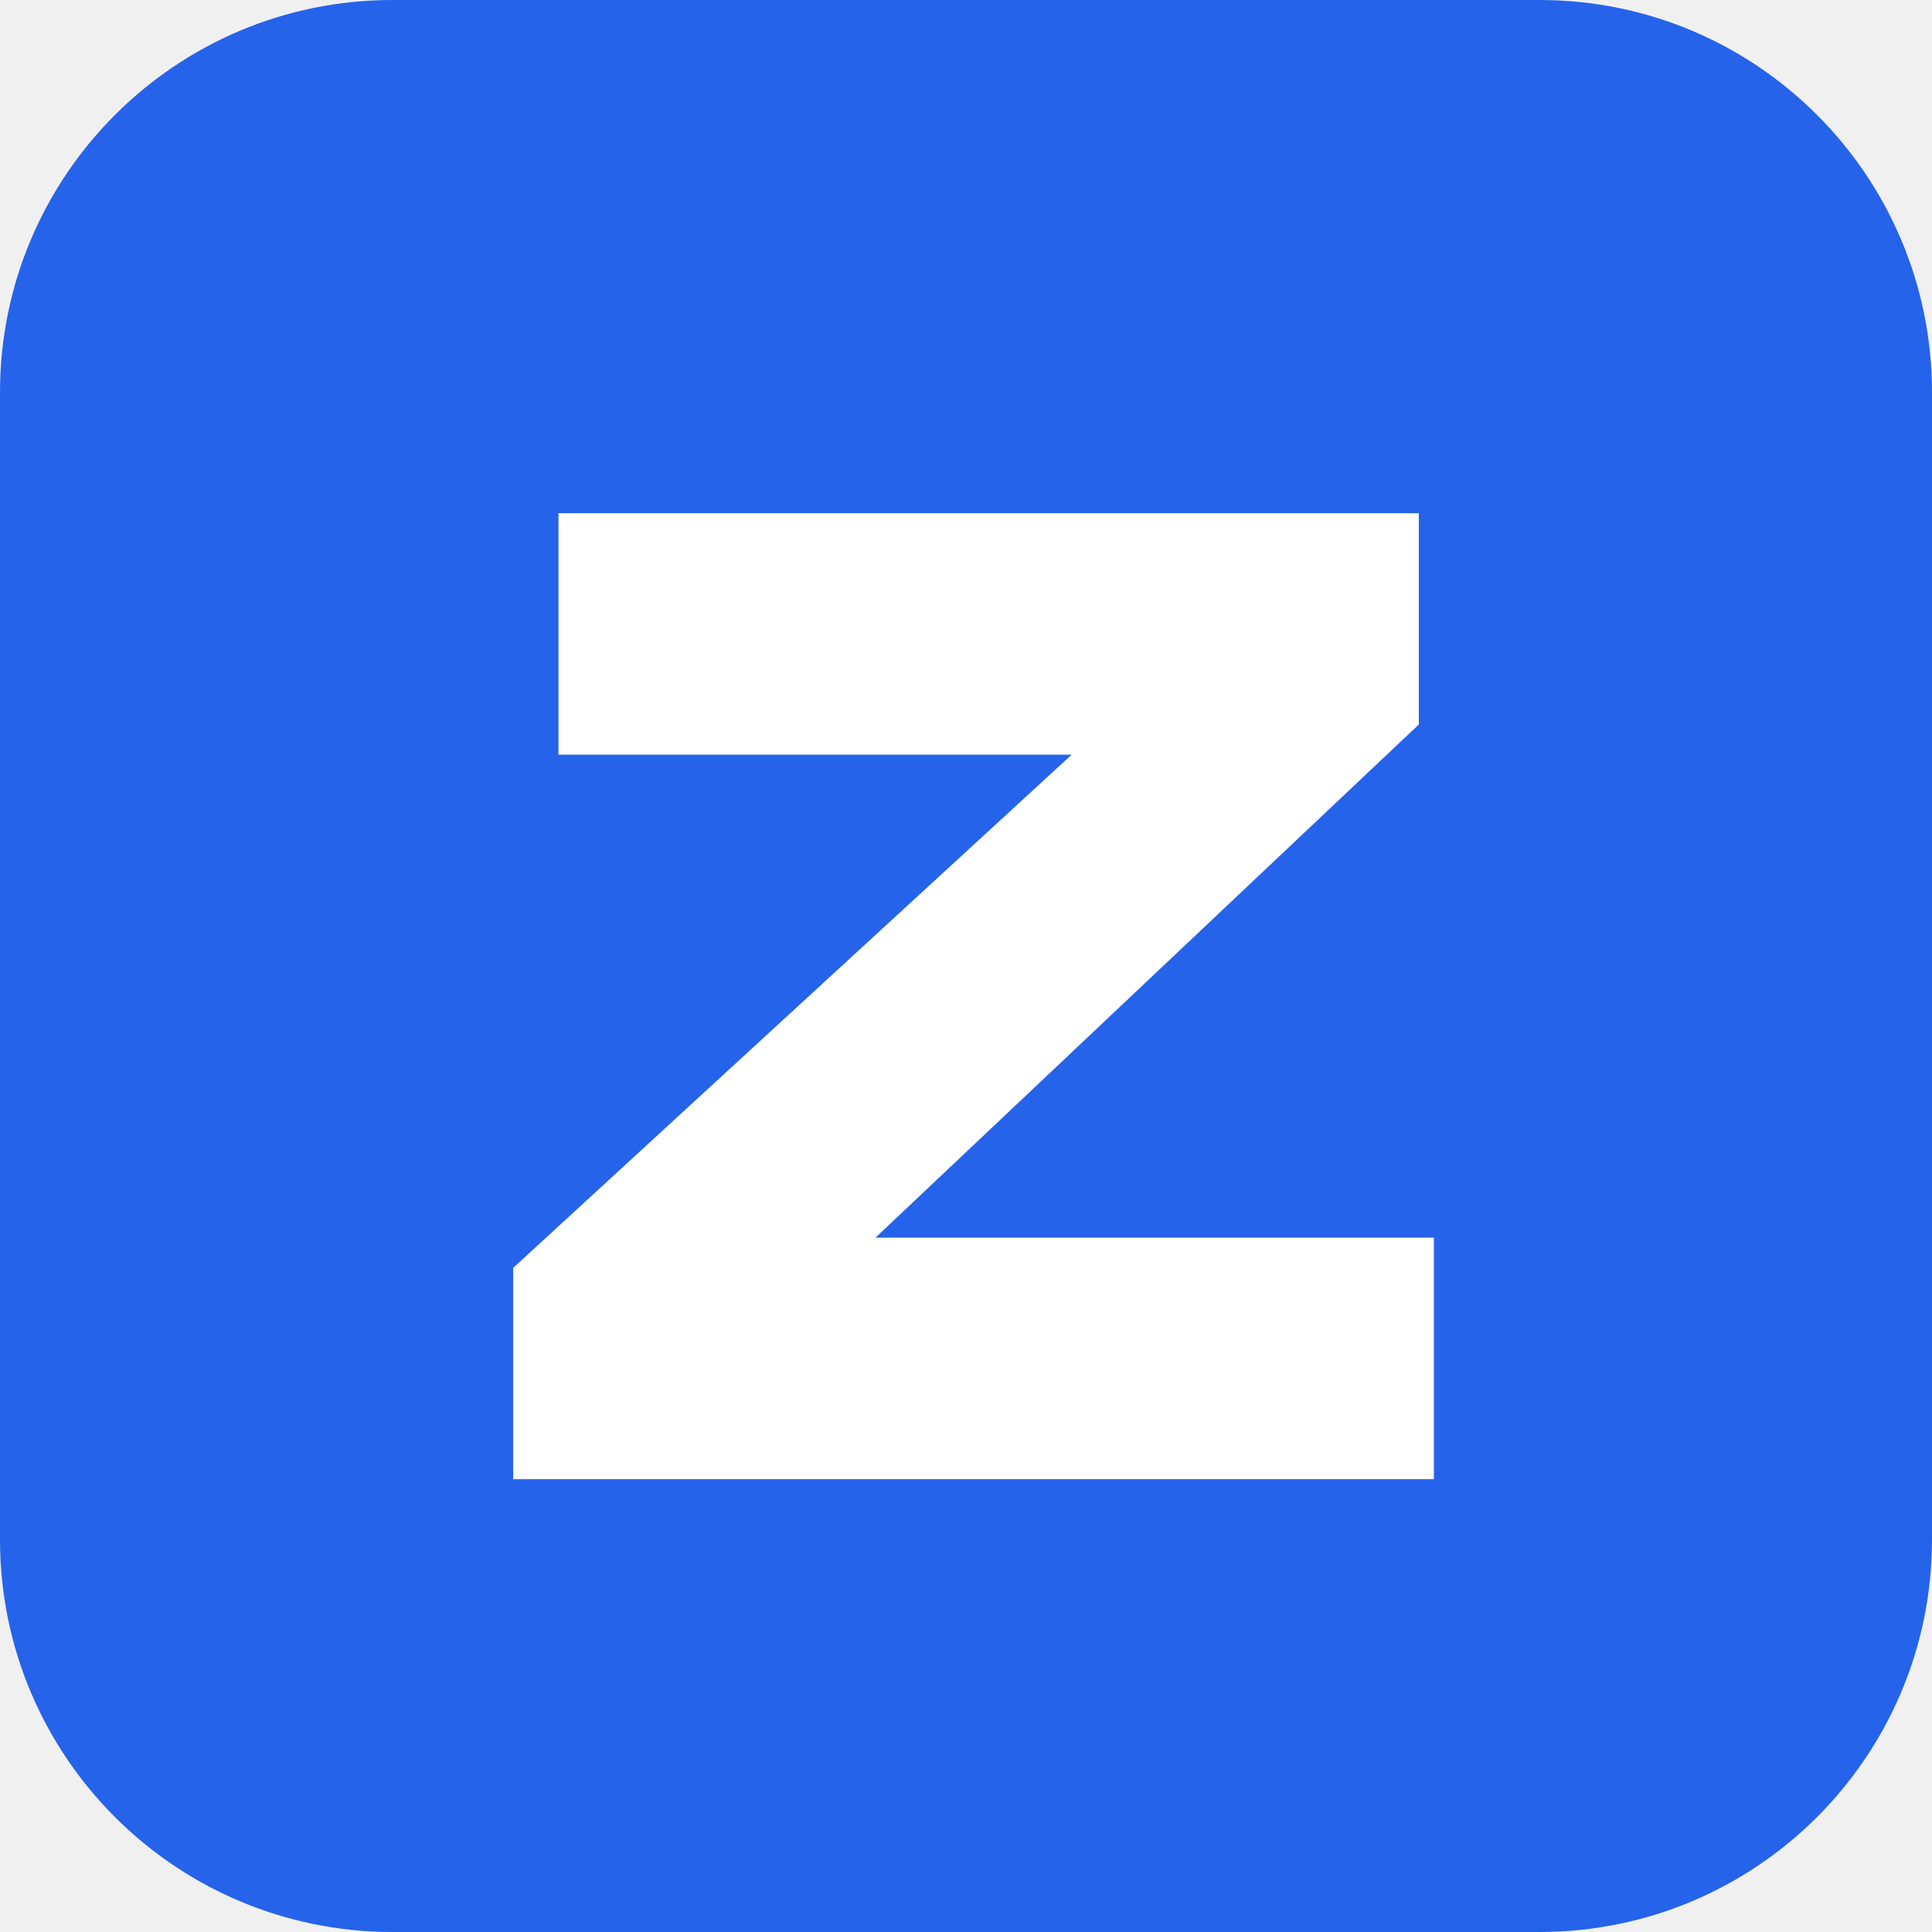
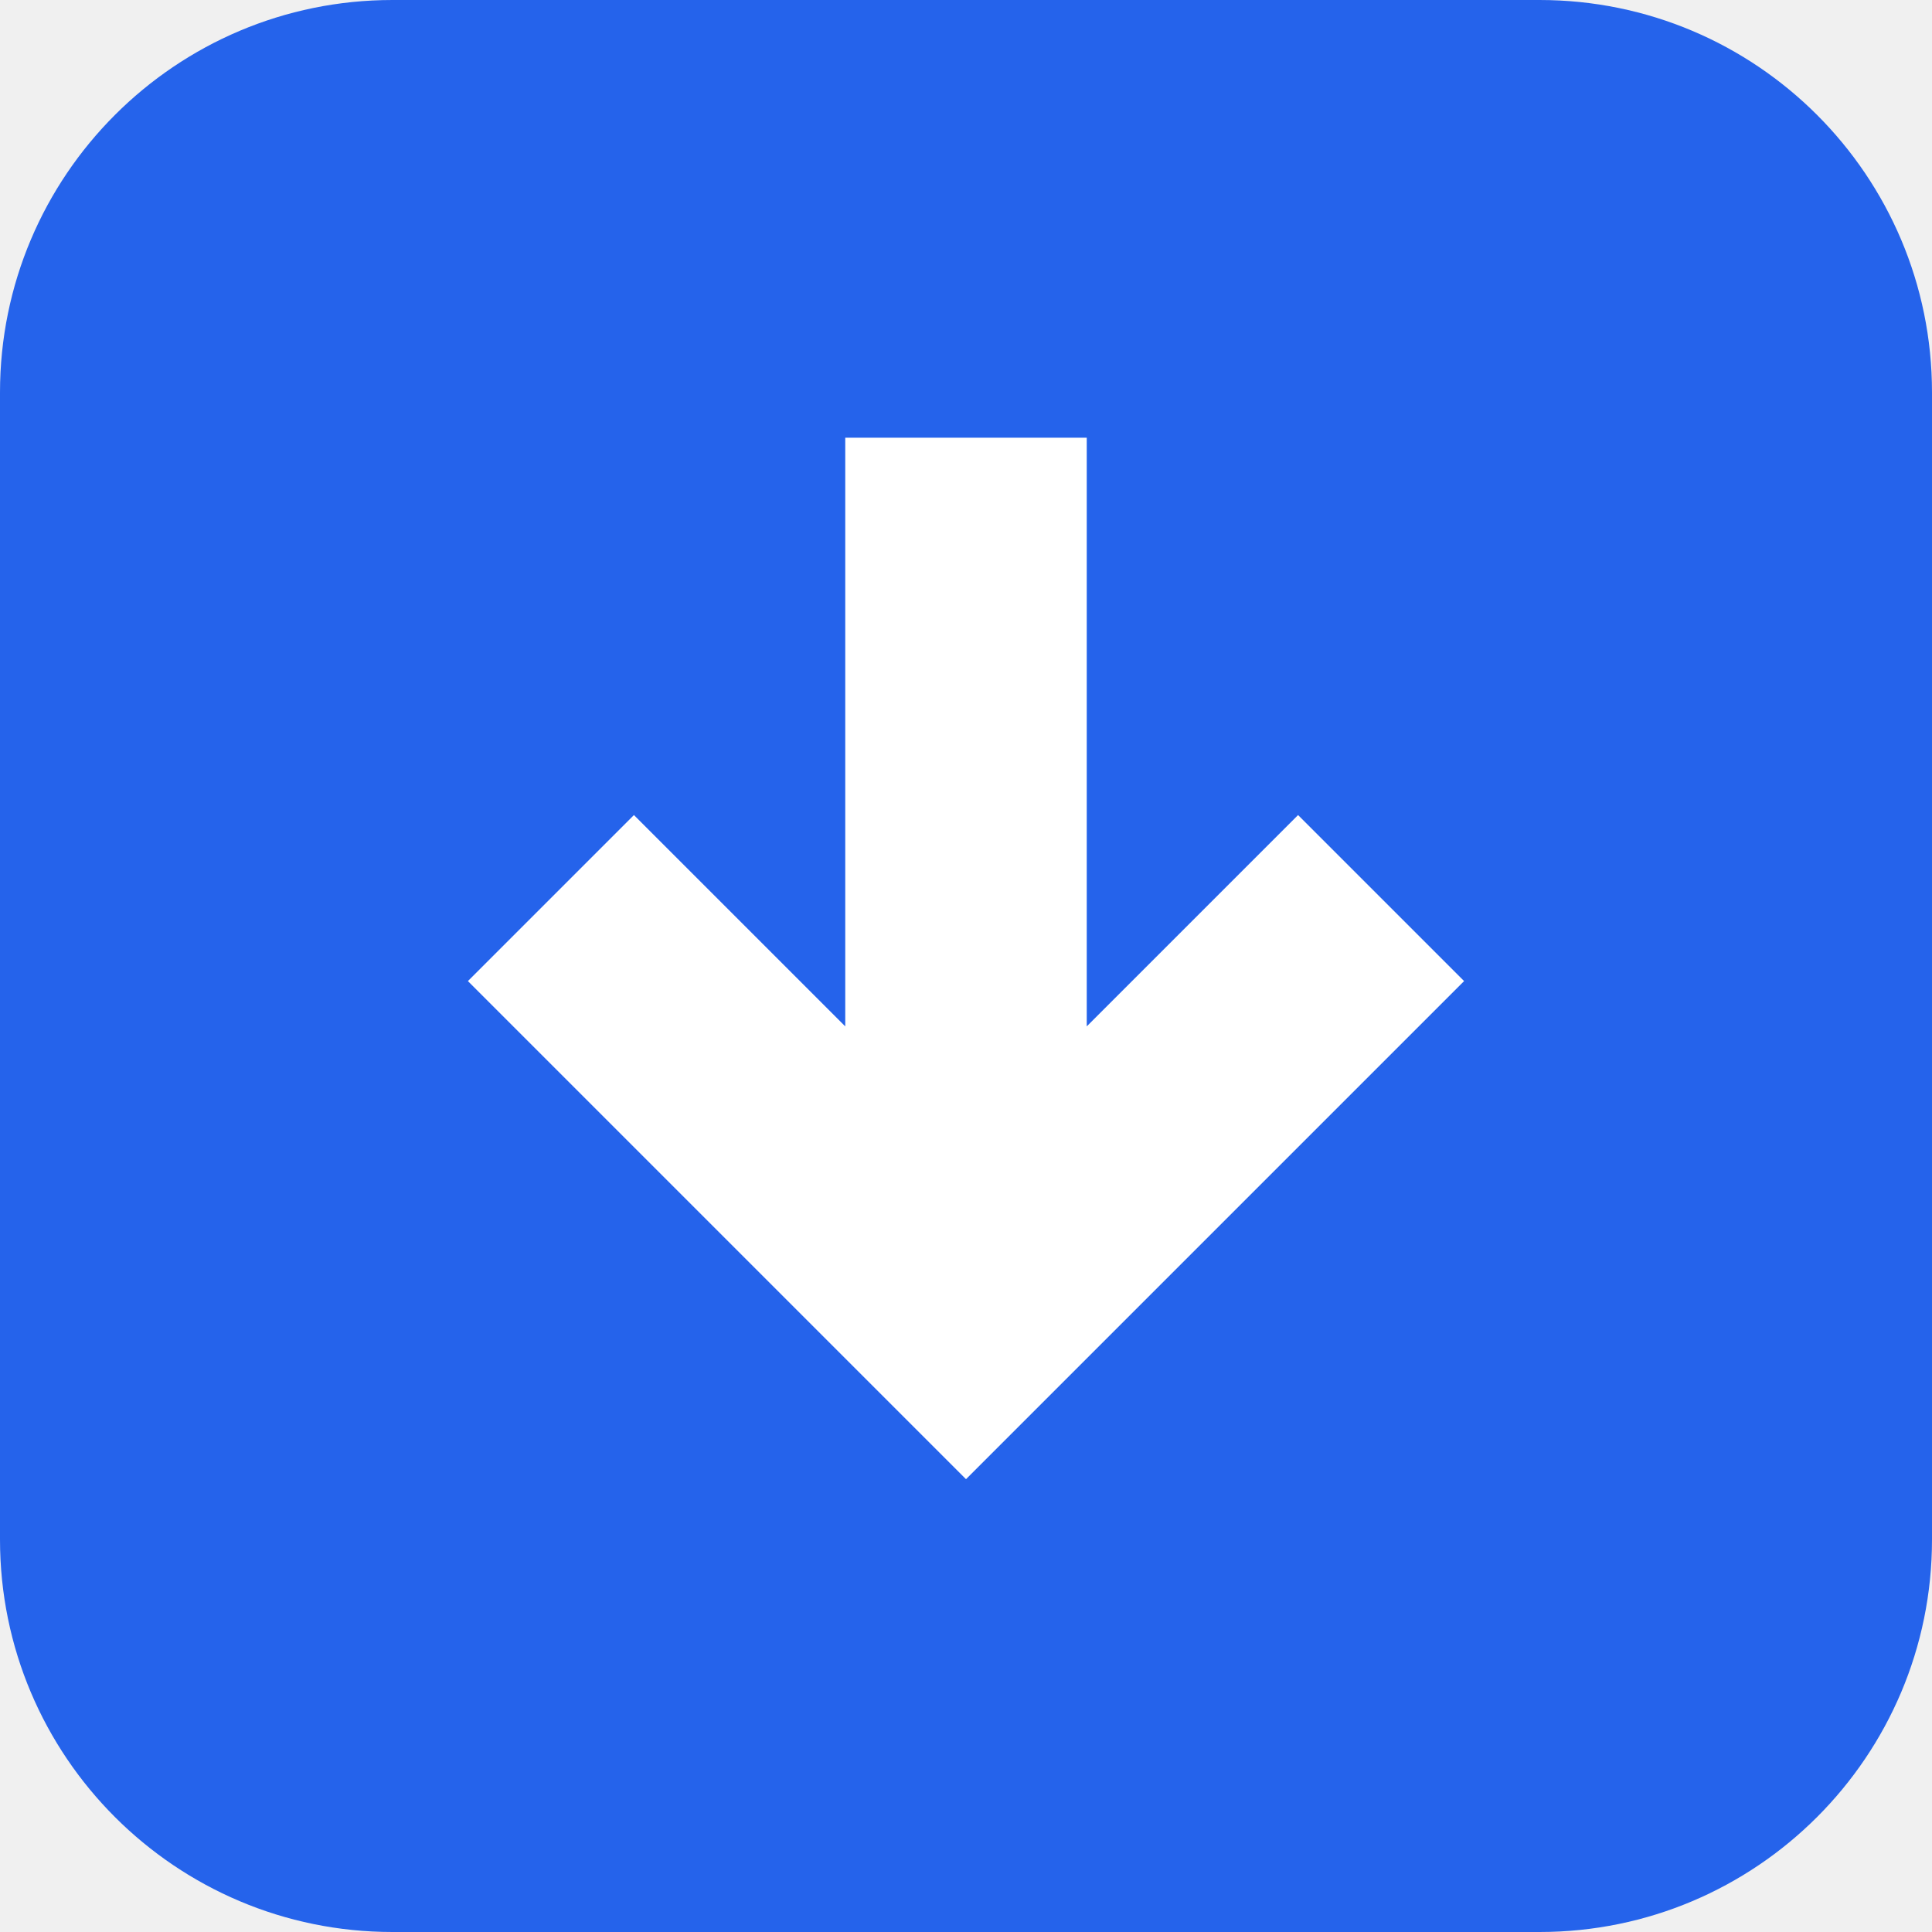
<svg xmlns="http://www.w3.org/2000/svg" viewBox="0 0 128 128">
  <rect width="128" height="128" rx="26" fill="#2563EB" />
-   <path d="M37 34h57v14L58 82h37v16H34V84l37-34H37V34z" fill="#FFFFFF" />
+   <path d="M56 29h16v39l14-14 11 11-33 33-33-33 11-11 14 14V29z" fill="#FFFFFF" />
</svg>
